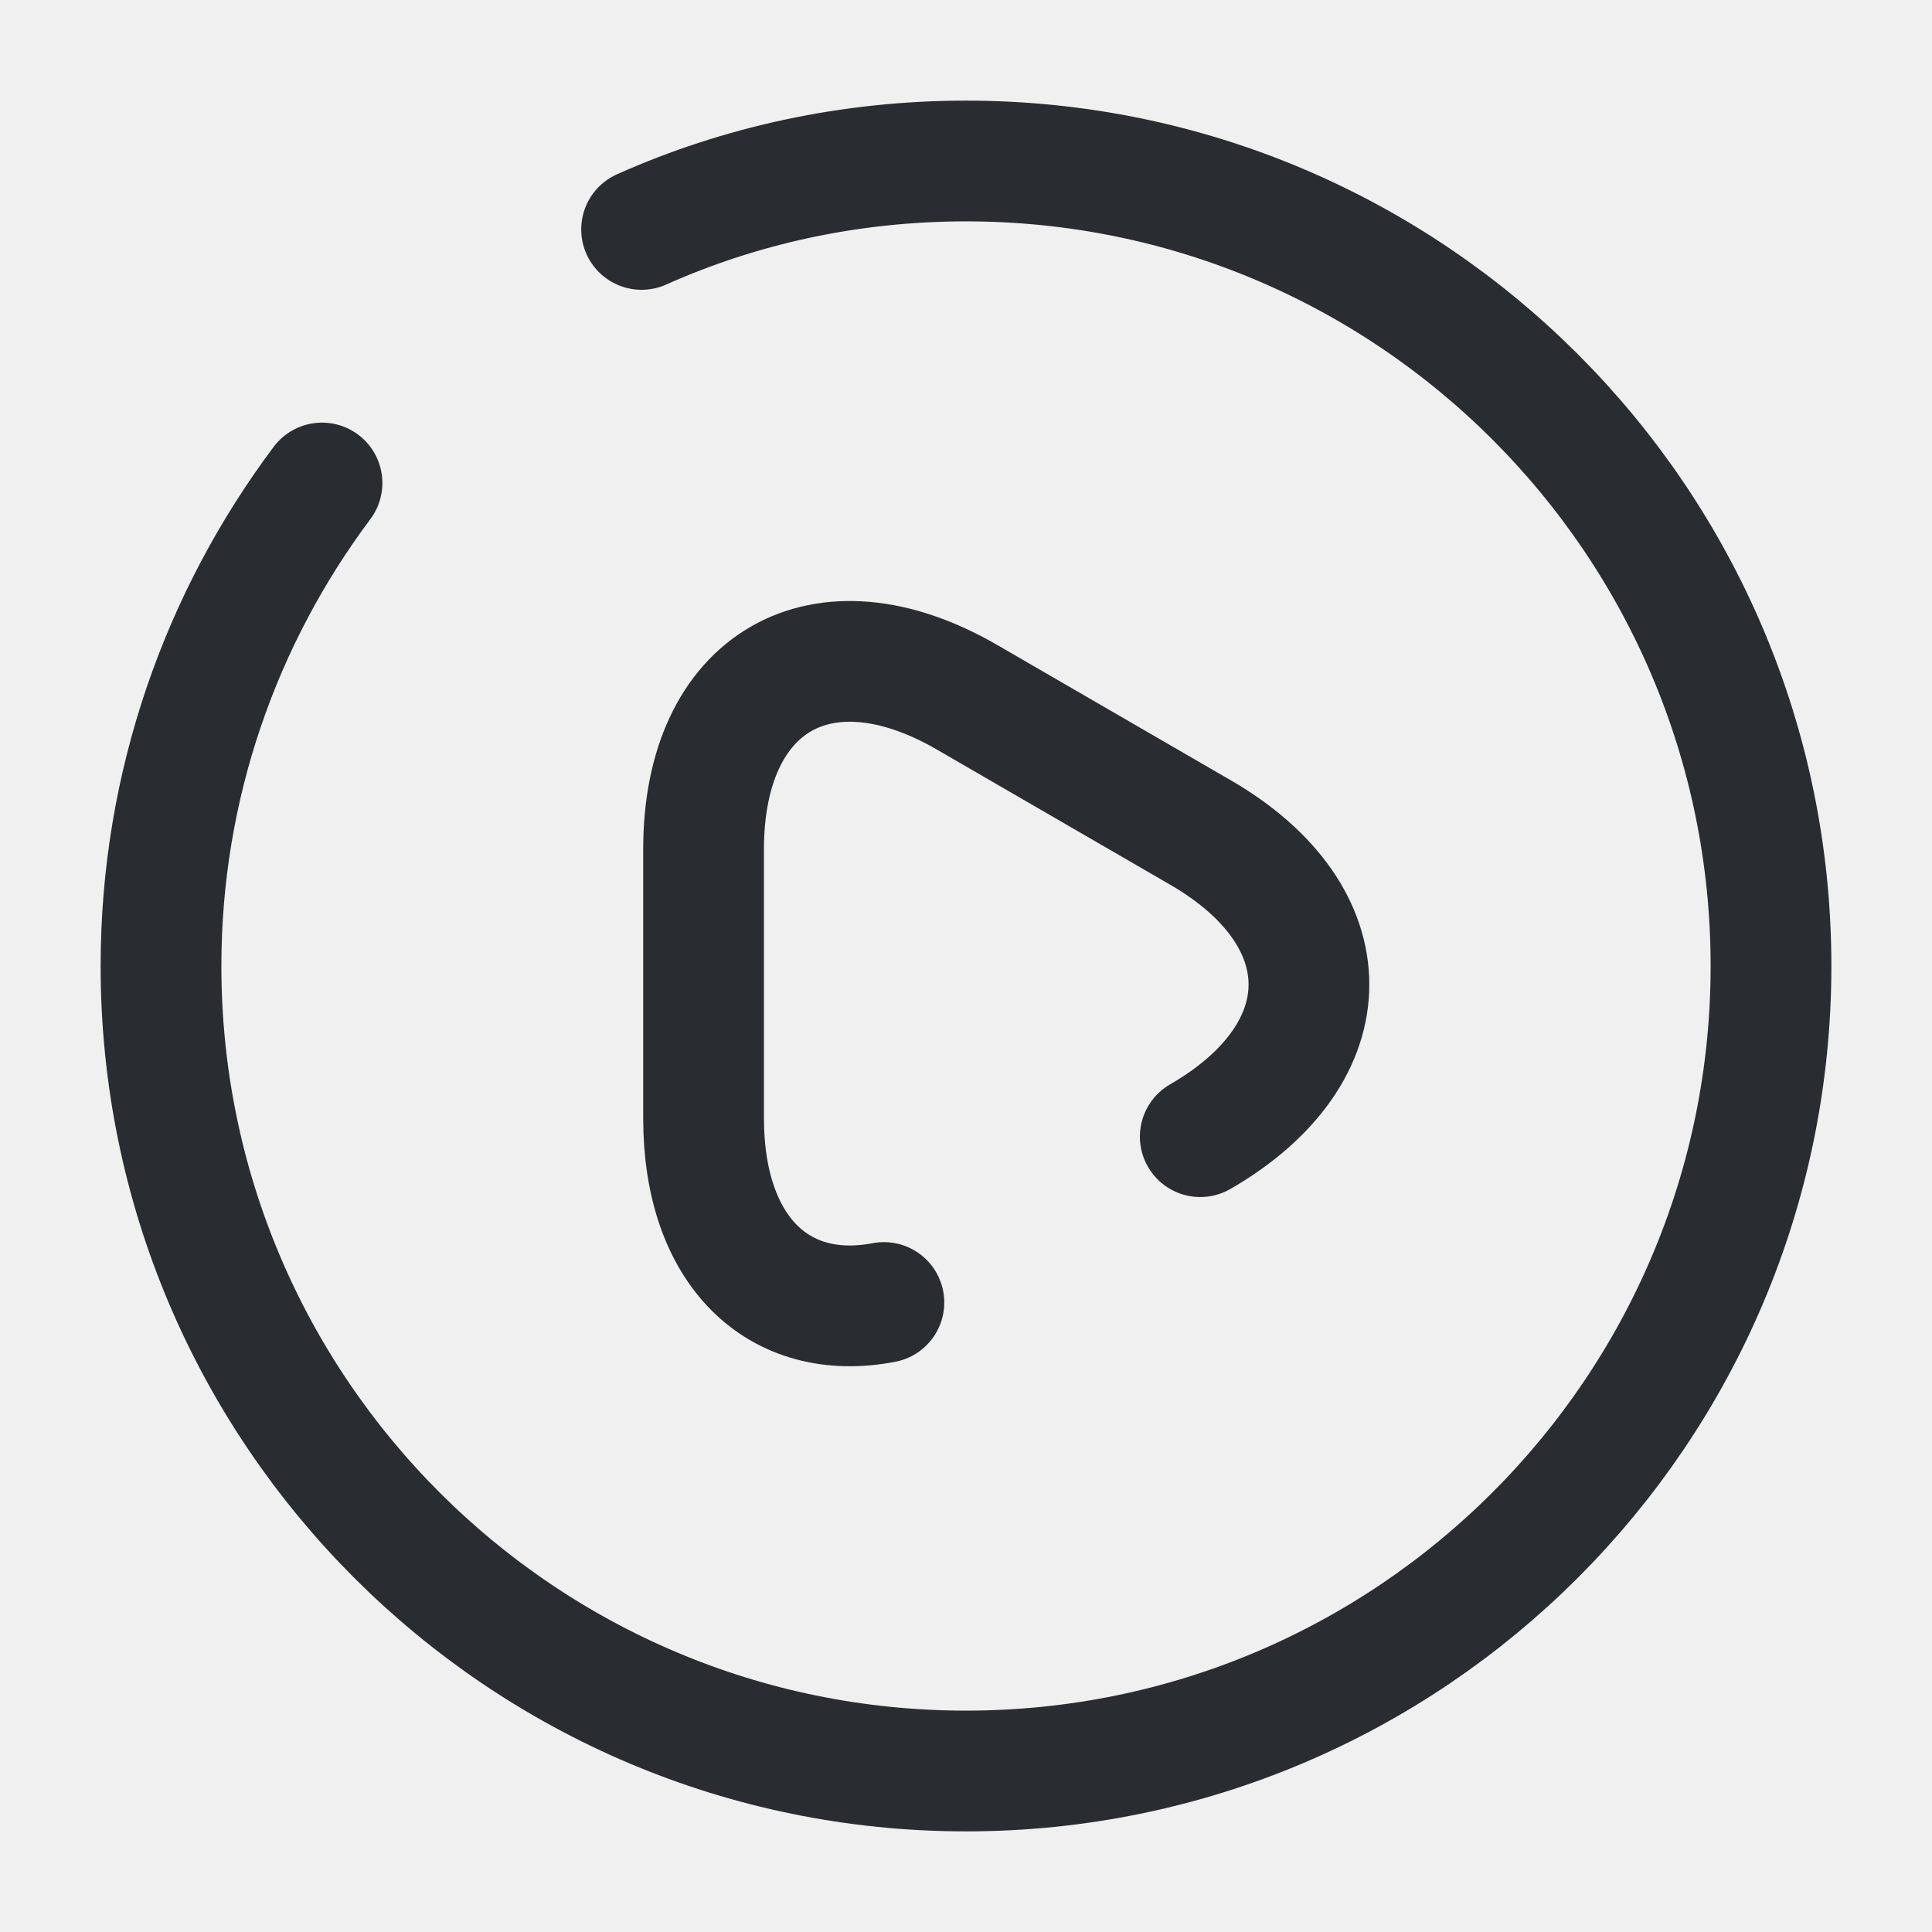
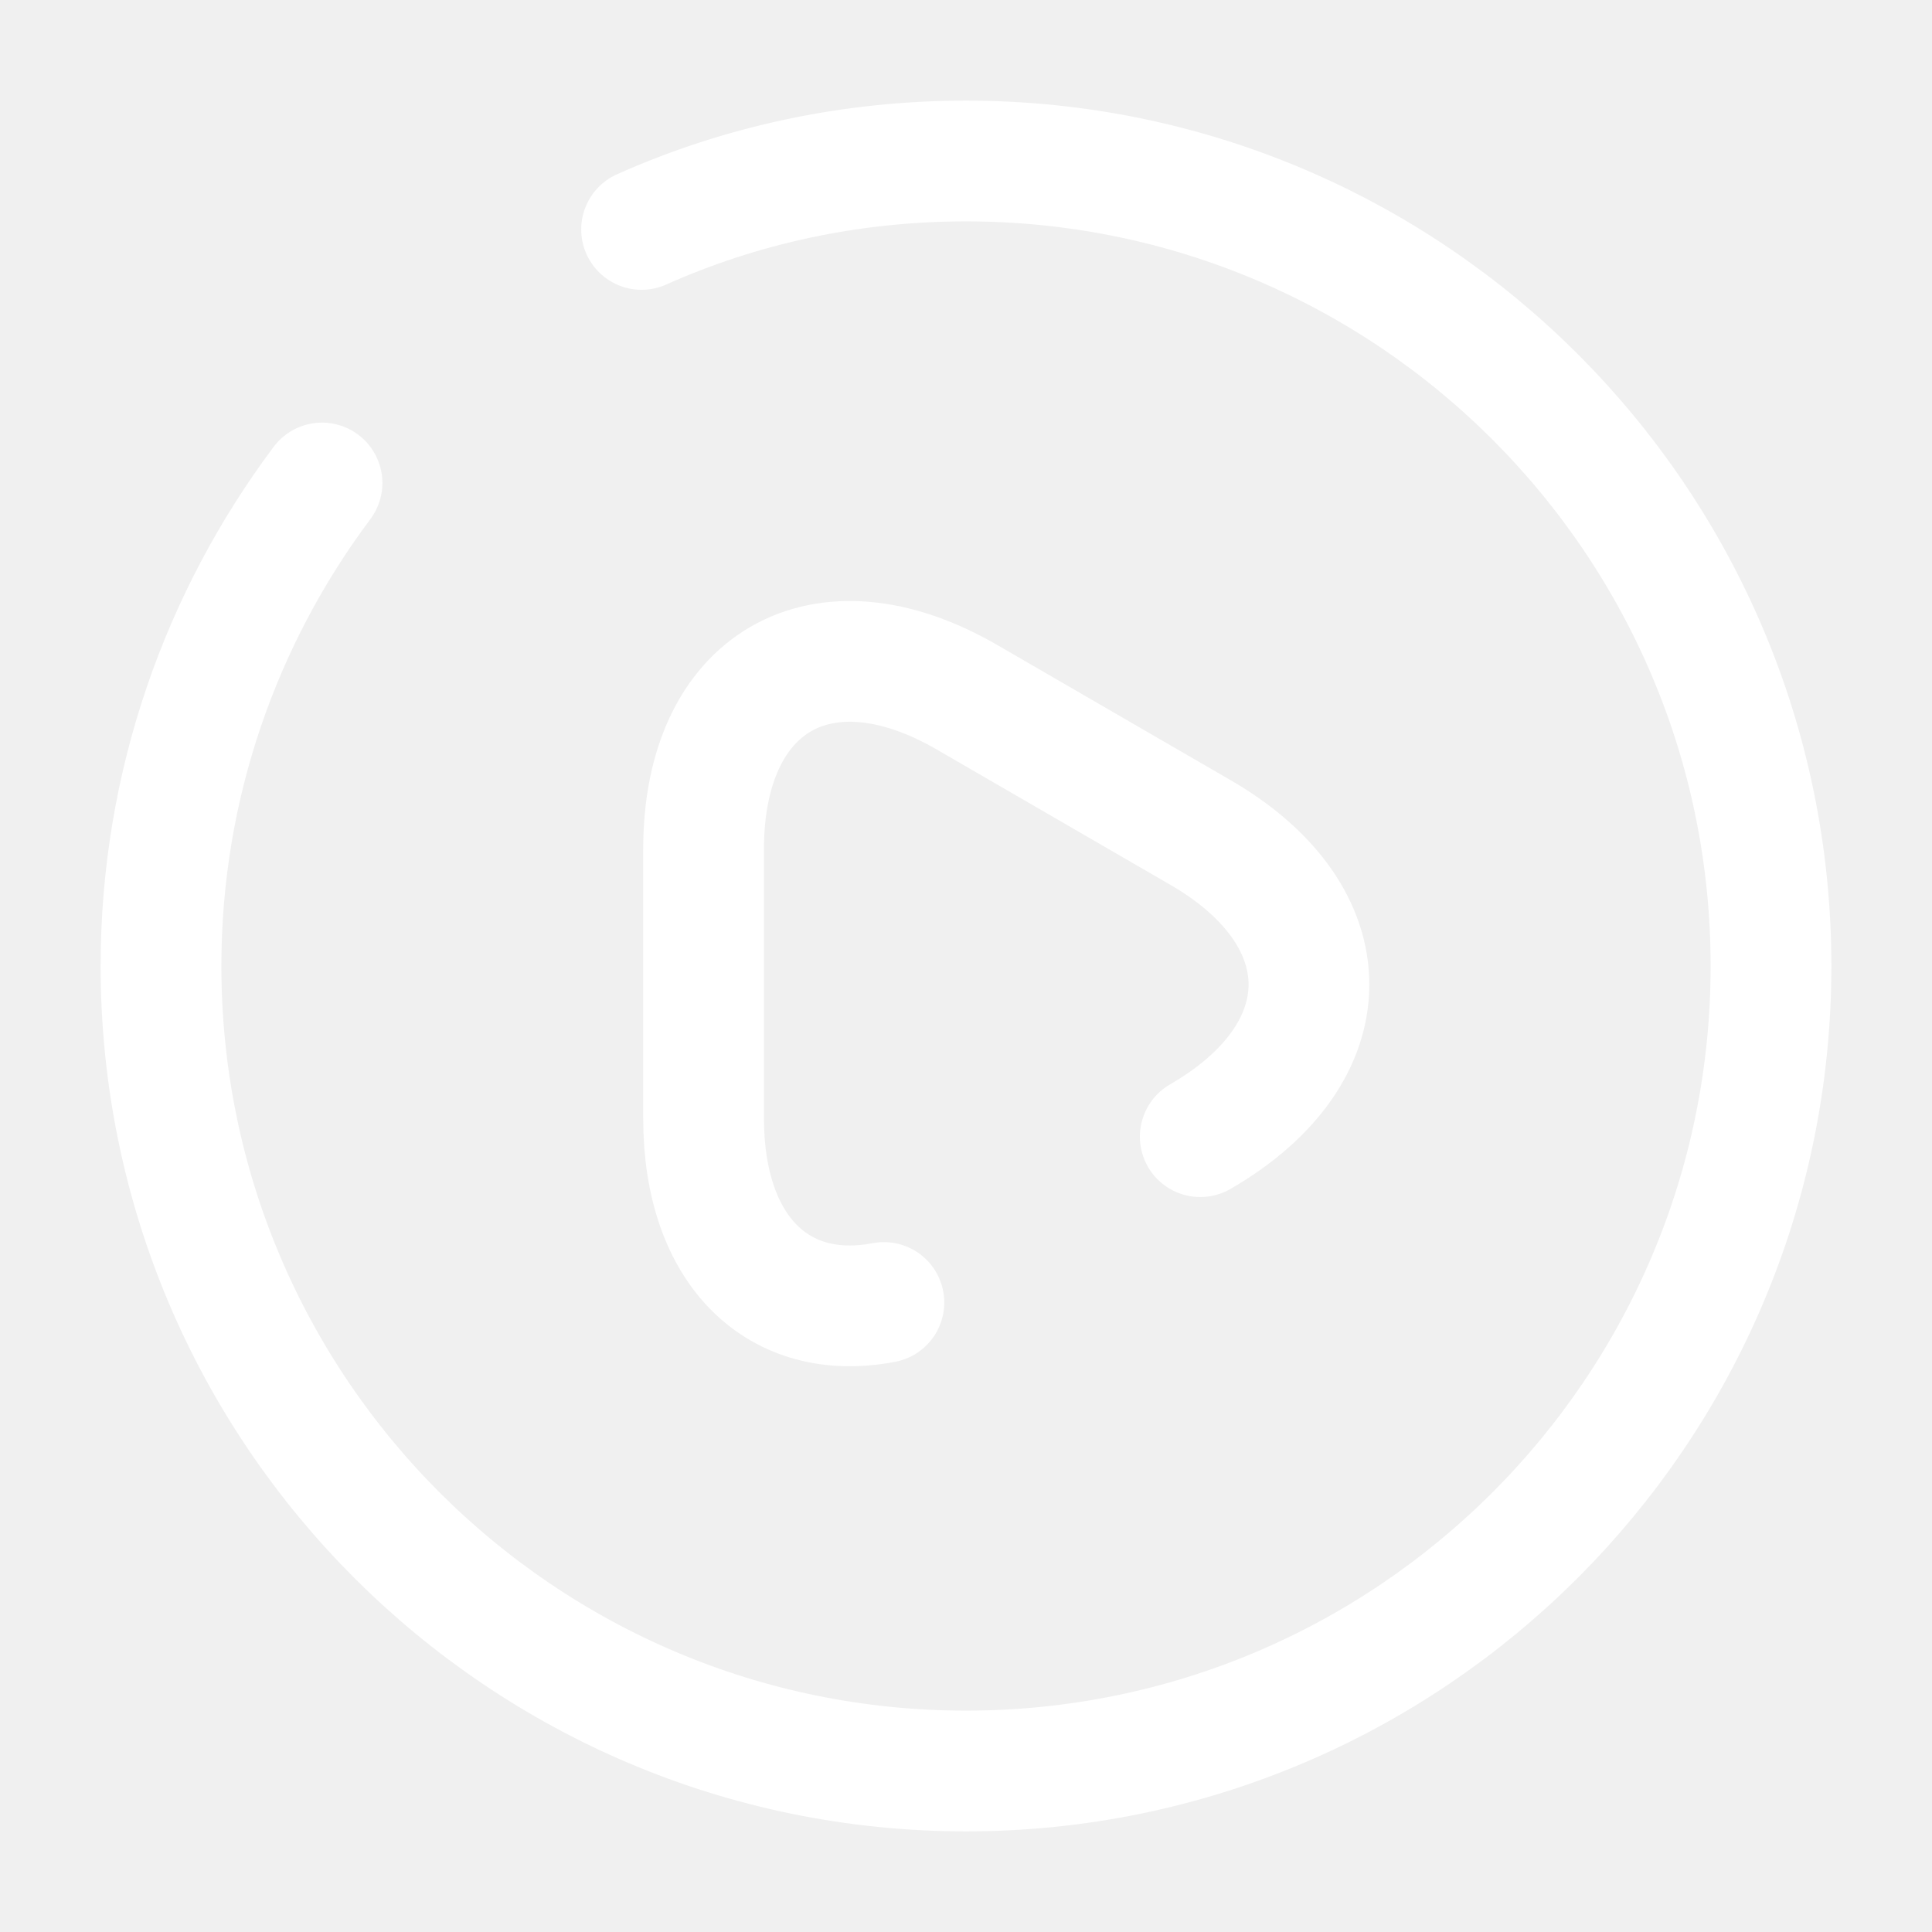
<svg xmlns="http://www.w3.org/2000/svg" width="24" height="24" viewBox="0 0 24 24" fill="none">
-   <path d="M14.91 14.12C16.71 13.08 16.71 11.38 14.91 10.34L13.46 9.5L12.01 8.66C10.21 7.62 8.74 8.47 8.74 10.55V12.22V13.89C8.74 15.55 9.68 16.43 10.98 16.18" stroke="#292D32" stroke-width="1.5" stroke-miterlimit="10" stroke-linecap="round" stroke-linejoin="round" />
-   <path d="M4 6C2.75 7.67 2 9.75 2 12C2 17.52 6.48 22 12 22C17.52 22 22 17.52 22 12C22 6.48 17.52 2 12 2C10.57 2 9.2 2.3 7.97 2.85" stroke="#292D32" stroke-width="1.5" stroke-linecap="round" stroke-linejoin="round" />
+   <path d="M14.91 14.12C16.71 13.08 16.71 11.38 14.91 10.34L13.46 9.5L12.01 8.66C10.21 7.62 8.74 8.47 8.74 10.55V12.22V13.89C8.74 15.55 9.68 16.43 10.98 16.18" stroke="#fff" stroke-width="1.5" stroke-miterlimit="10" stroke-linecap="round" stroke-linejoin="round" />
+   <path d="M4 6C2.75 7.67 2 9.75 2 12C2 17.52 6.48 22 12 22C17.52 22 22 17.52 22 12C22 6.48 17.52 2 12 2C10.57 2 9.2 2.3 7.97 2.85" stroke="#fff" stroke-width="1.5" stroke-linecap="round" stroke-linejoin="round" />
</svg>
